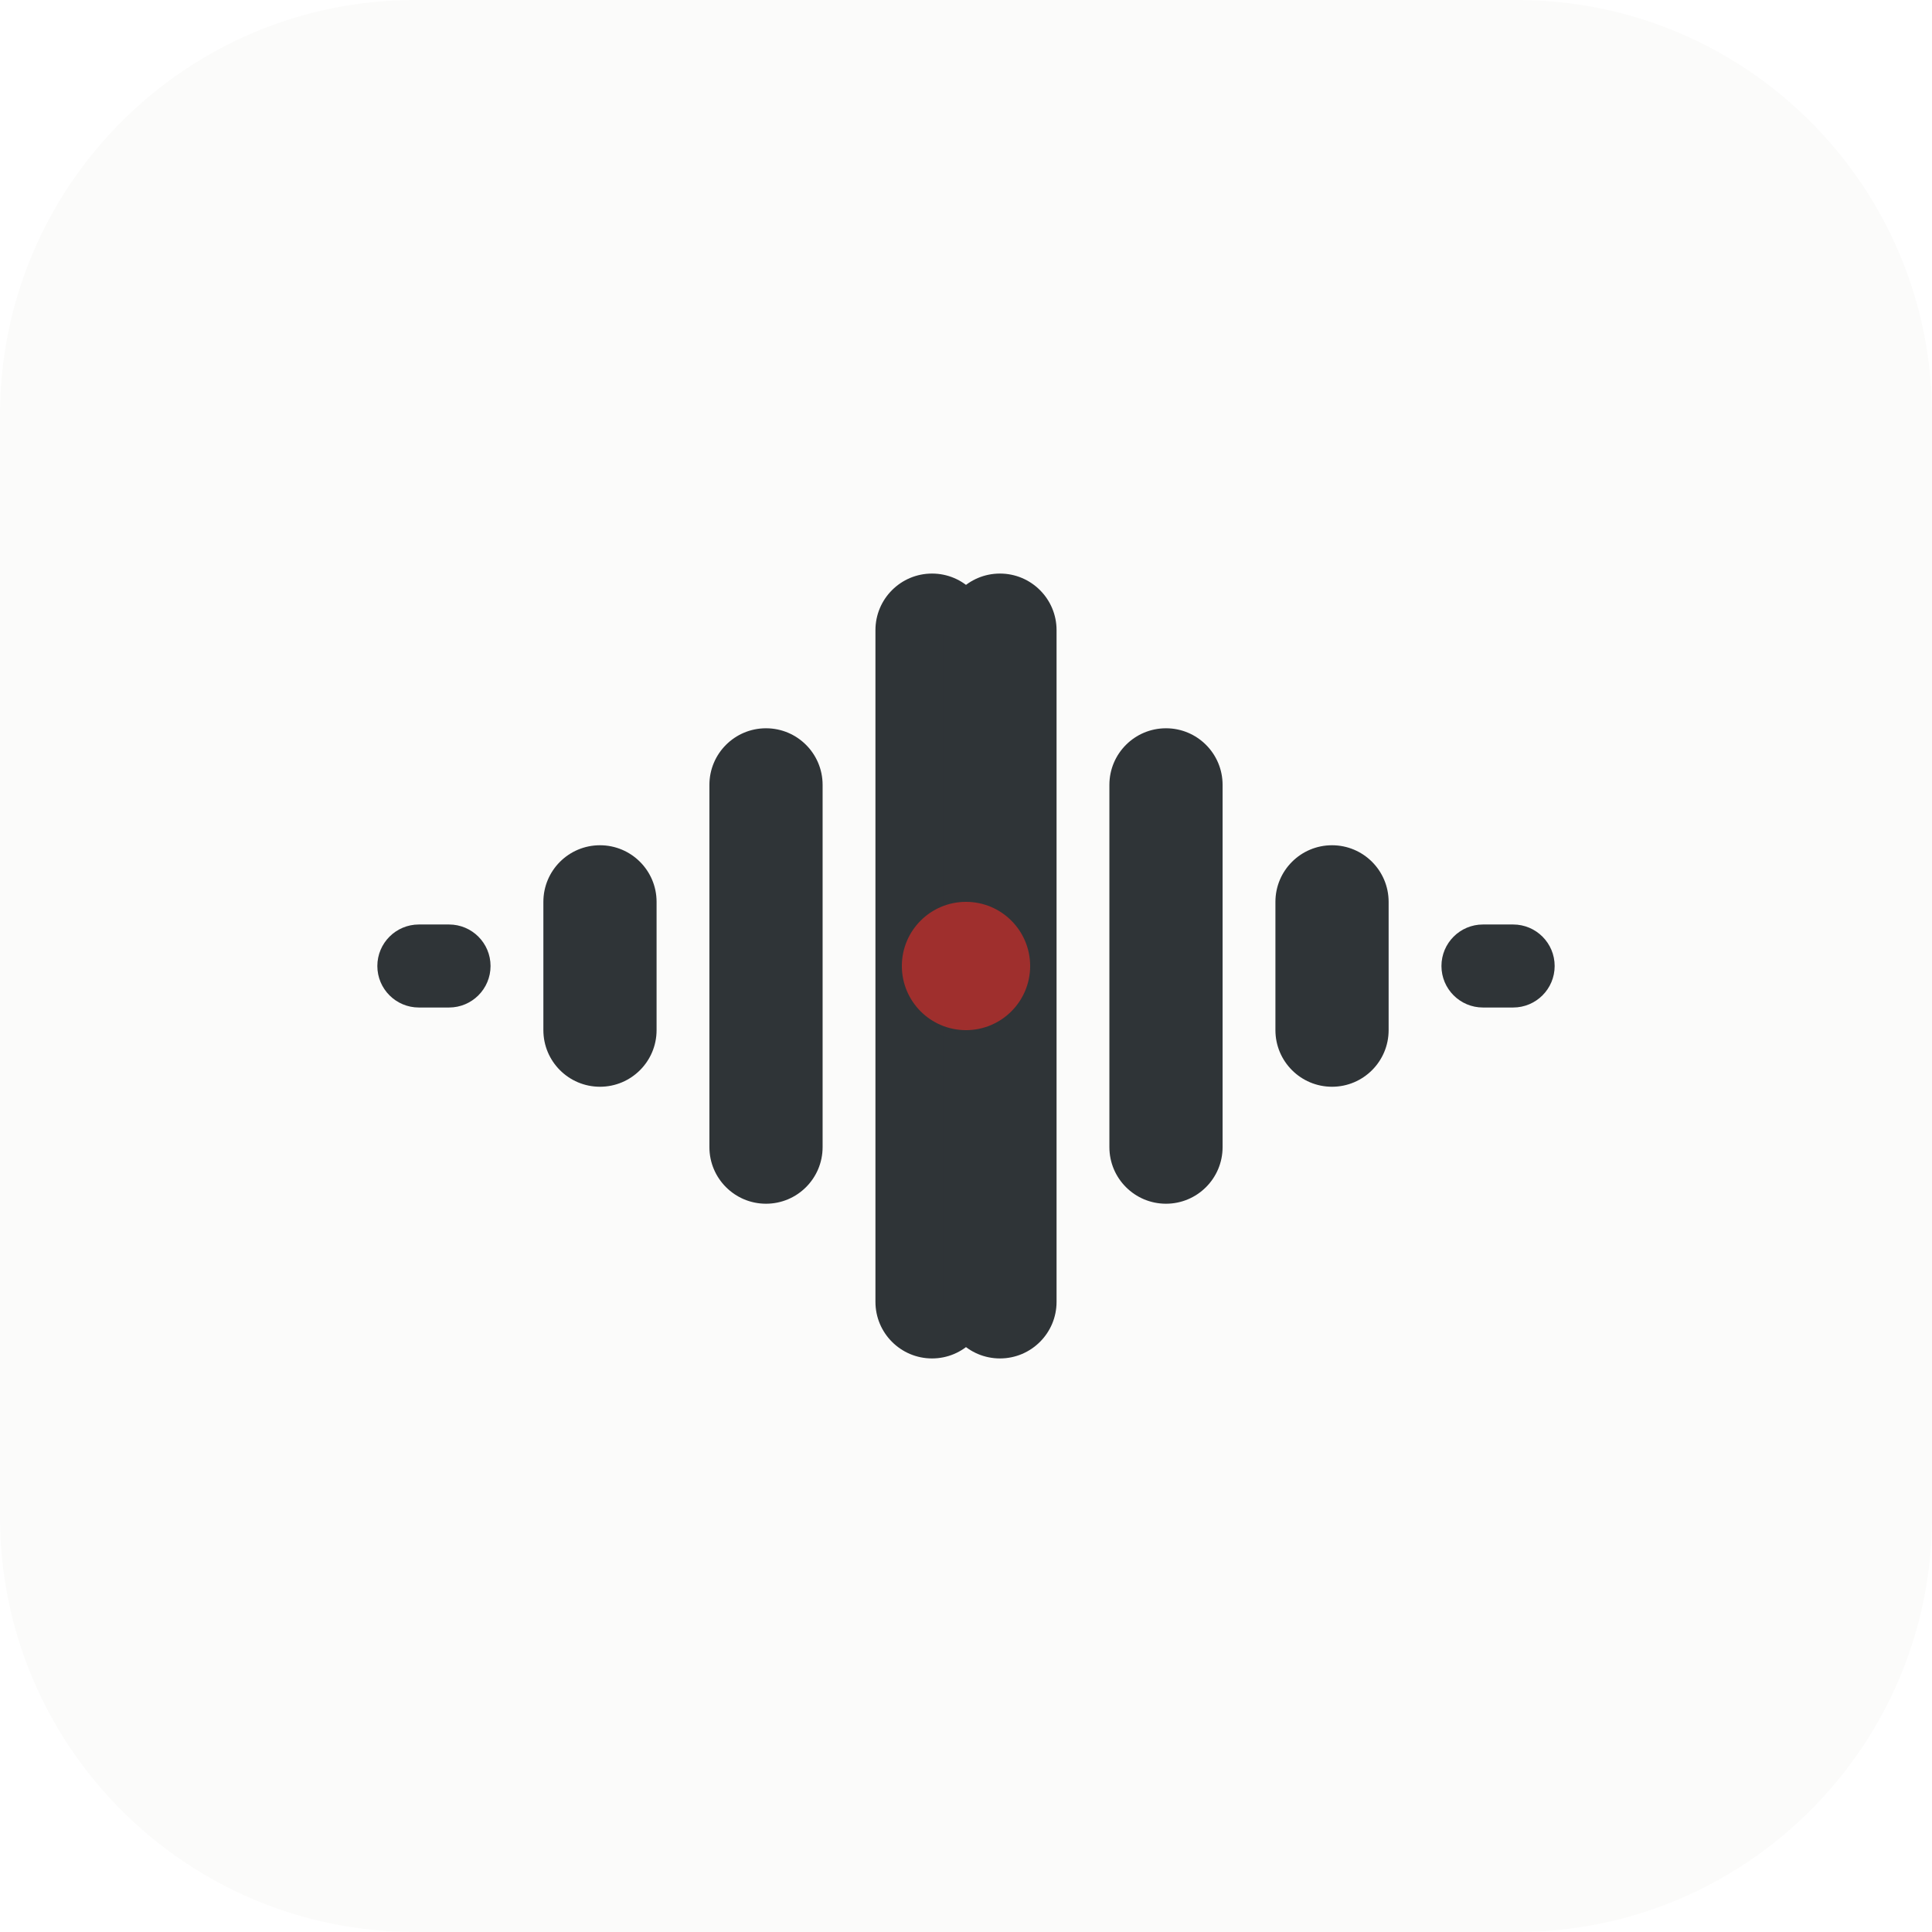
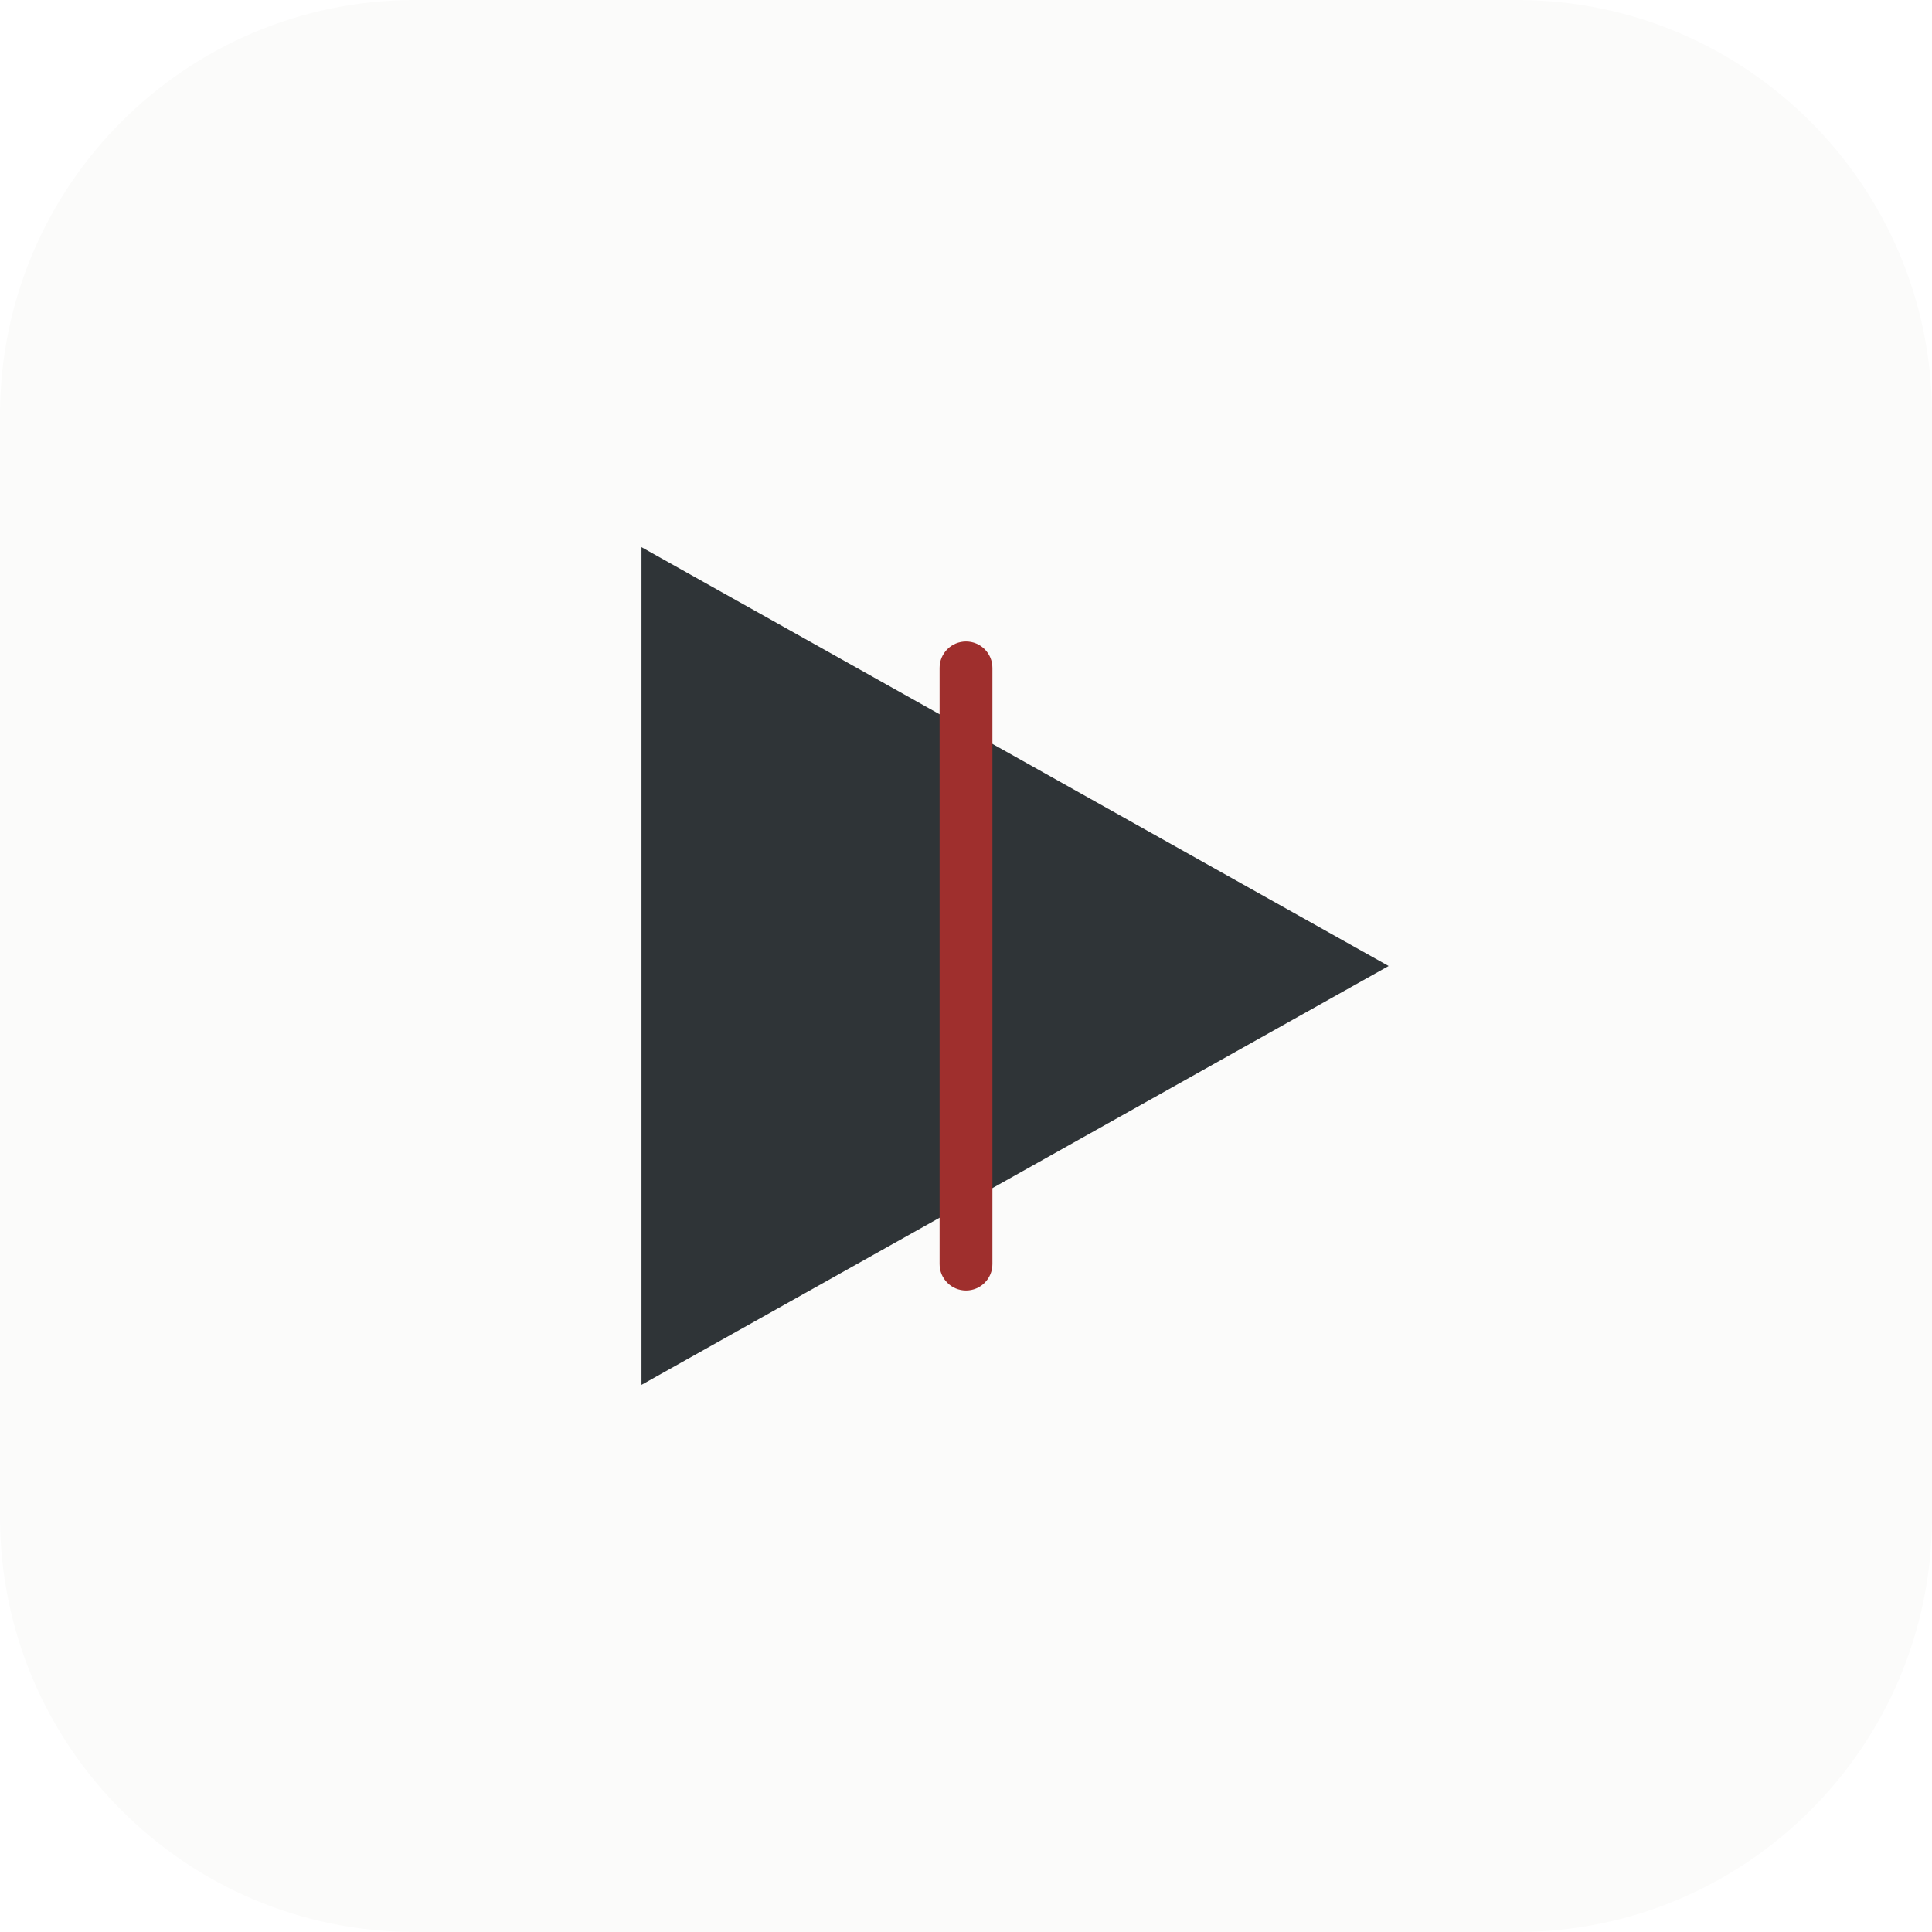
<svg xmlns="http://www.w3.org/2000/svg" width="1024" height="1024" viewBox="0 0 1024 1024">
  <rect width="1024" height="1024" rx="220" fill="#FBFBFA" />
-   <g fill="#2F3437">
-     <rect x="200" y="490" width="60" height="44" rx="22" />
-     <rect x="288" y="448" width="60" height="128" rx="30" />
-     <rect x="376" y="386" width="60" height="252" rx="30" />
-     <rect x="464" y="304" width="60" height="416" rx="30" />
-     <rect x="500" y="304" width="60" height="416" rx="30" />
-     <rect x="588" y="386" width="60" height="252" rx="30" />
-     <rect x="676" y="448" width="60" height="128" rx="30" />
-     <rect x="764" y="490" width="60" height="44" rx="22" />
-   </g>
-   <circle cx="512" cy="512" r="34" fill="#9F2F2D" />
+   <path d="M 340 290 L 340 734 L 736 512 Z" fill="#2F3437" />
+   <rect x="498" y="340" width="28" height="344" rx="14" fill="#9F2F2D" />
</svg>
